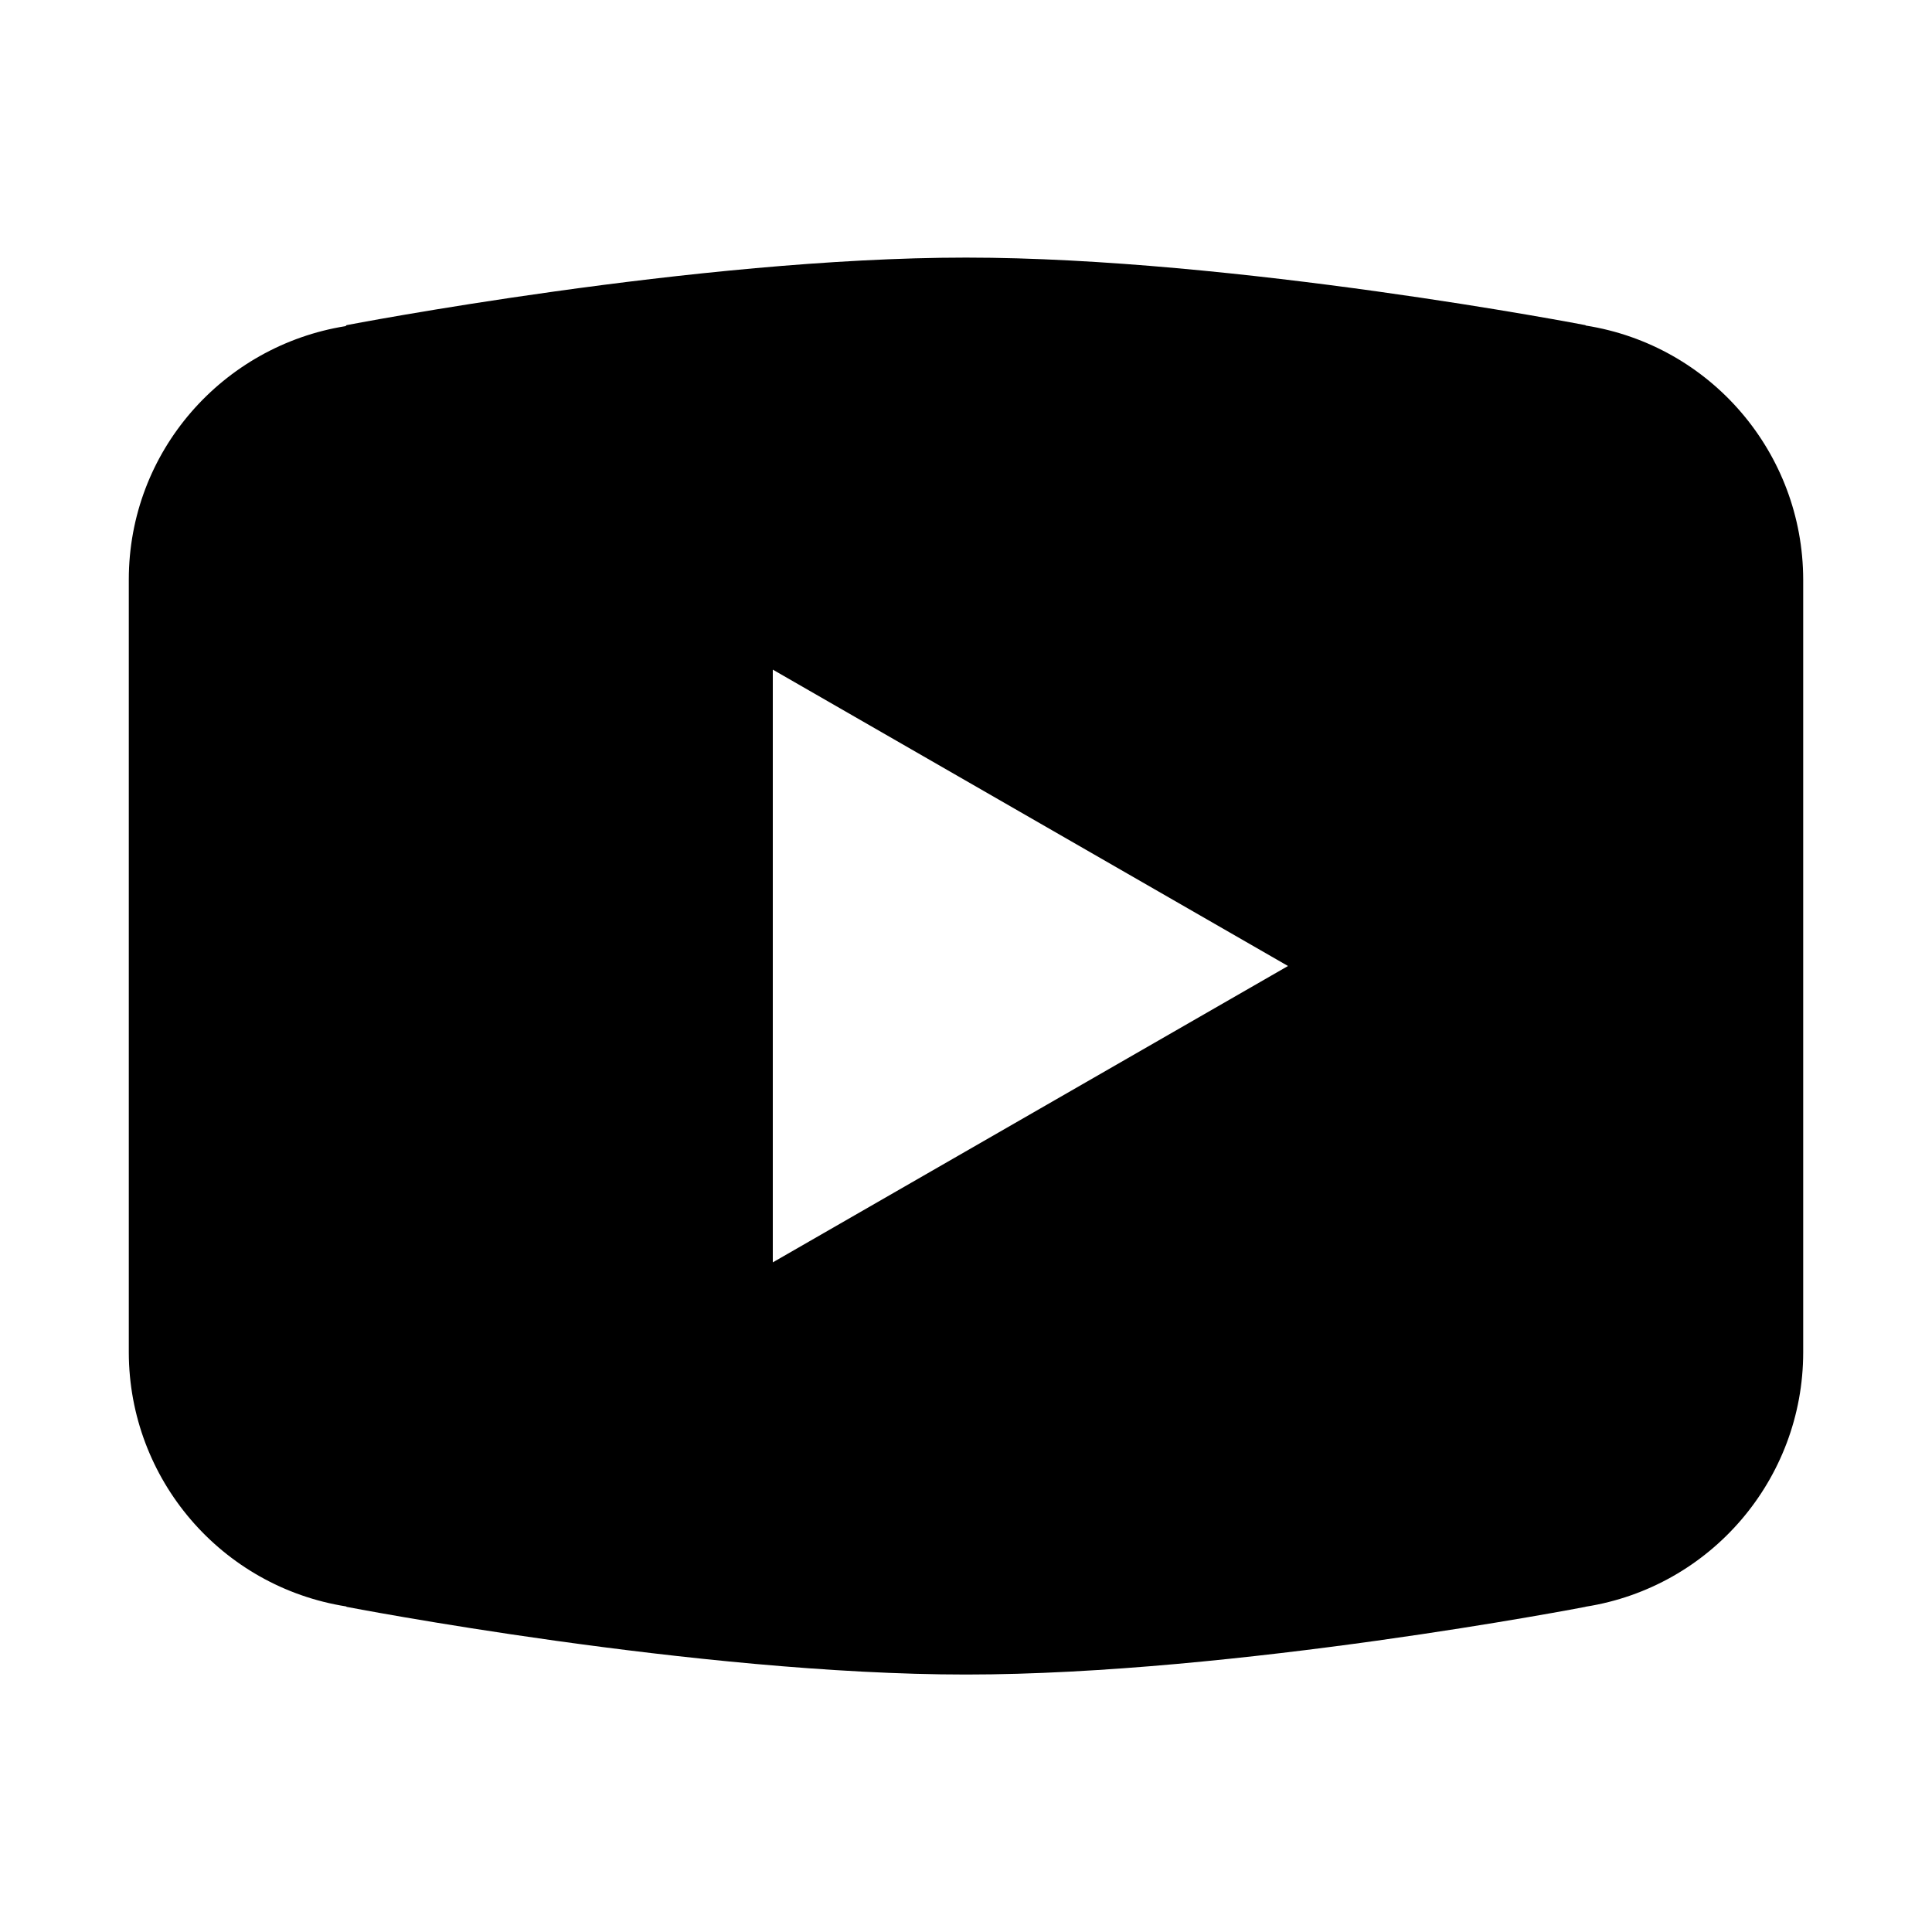
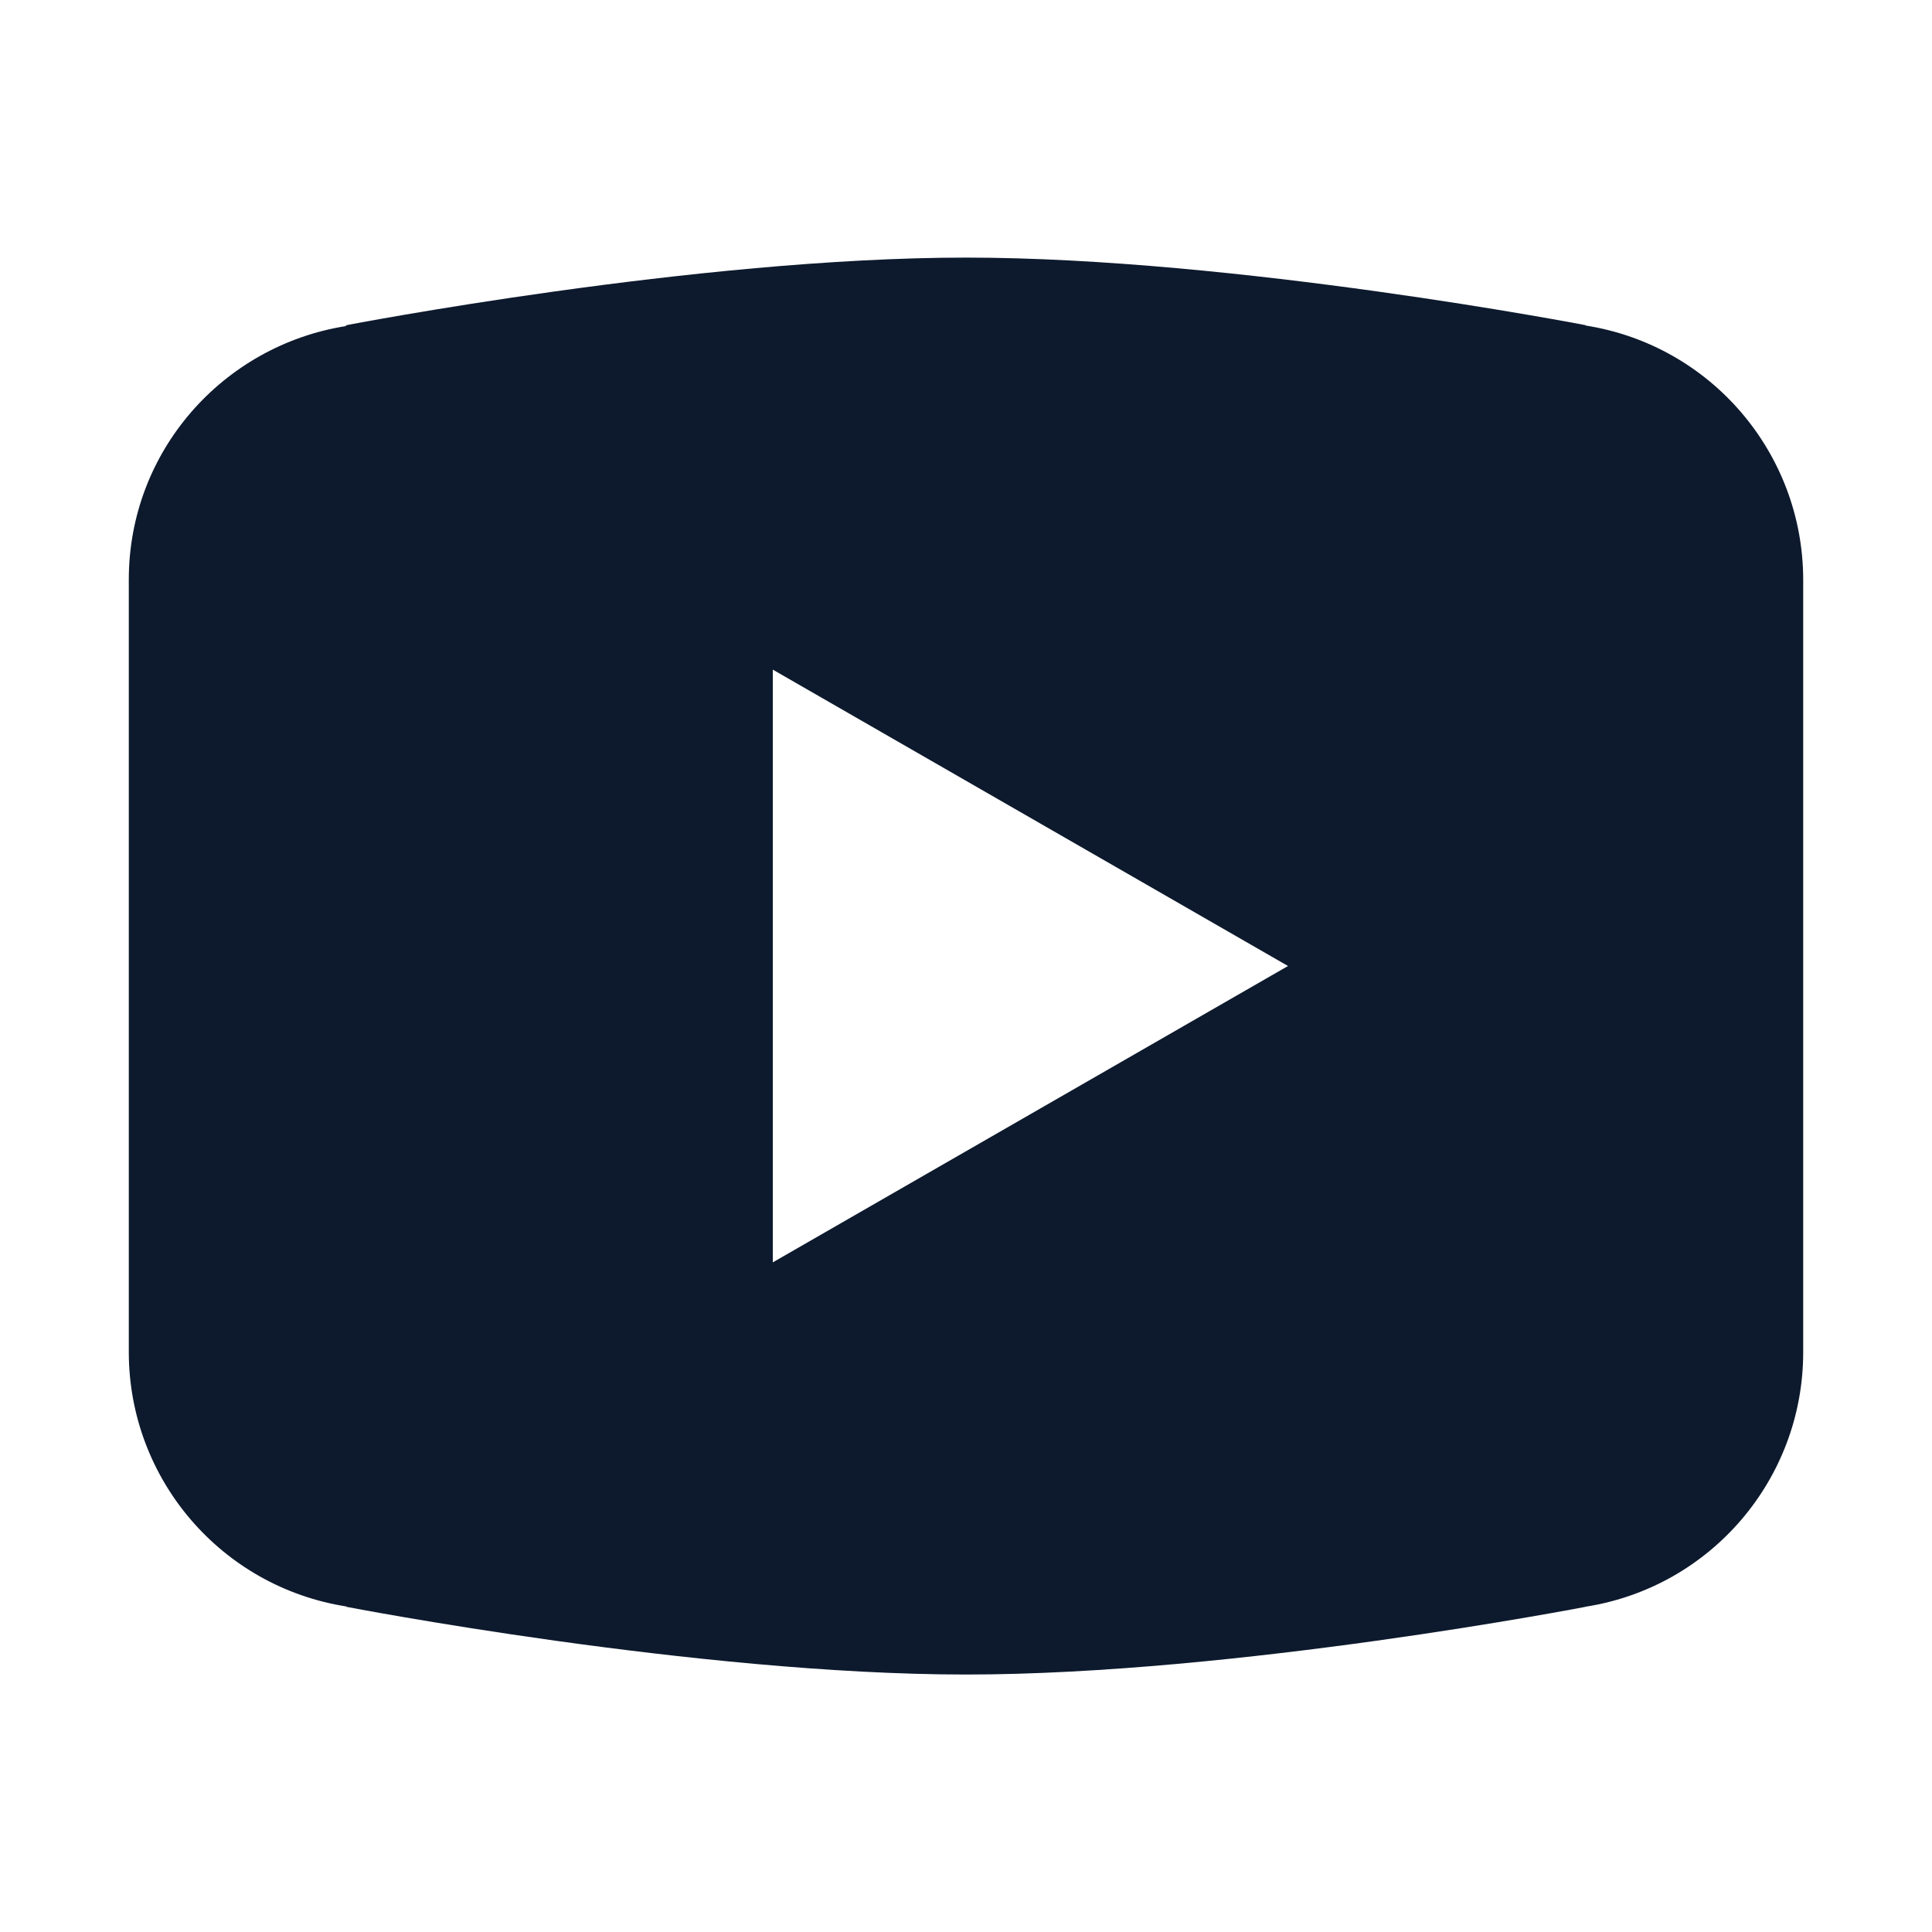
- <svg xmlns="http://www.w3.org/2000/svg" fill="#000000" viewBox="0 0 30 30" width="30px" height="30px">
-   <path d="M 15 4 C 10.814 4 5.381 5.049 5.381 5.049 L 5.367 5.064 C 3.461 5.369 2 7.008 2 9 L 2 15 L 2 15.002 L 2 21 L 2 21.002 A 4 4 0 0 0 5.377 24.945 L 5.381 24.951 C 5.381 24.951 10.814 26.002 15 26.002 C 19.186 26.002 24.619 24.951 24.619 24.951 L 24.621 24.949 A 4 4 0 0 0 28 21.002 L 28 21 L 28 15.002 L 28 15 L 28 9 A 4 4 0 0 0 24.623 5.055 L 24.619 5.049 C 24.619 5.049 19.186 4 15 4 z M 12 10.398 L 20 15 L 12 19.602 L 12 10.398 z" />
+ <svg xmlns="http://www.w3.org/2000/svg" width="30" height="30" overflow="hidden">
+   <defs>
+     <clipPath id="clip0">
+       <rect x="552" y="345" width="30" height="30" />
+     </clipPath>
+   </defs>
+   <g clip-path="url(#clip0)" transform="translate(-552 -345)">
+     <path d="M567 349C562.814 349 557.381 350.049 557.381 350.049L557.367 350.064C555.461 350.369 554 352.008 554 354L554 360 554 360.002 554 366 554 366.002C554.004 367.968 555.435 369.639 557.377 369.945L557.381 369.951C557.381 369.951 562.814 371.002 567 371.002 571.186 371.002 576.619 369.951 576.619 369.951L576.621 369.949C578.565 369.644 579.998 367.97 580 366.002L580 366 580 360.002 580 360 580 354C579.997 352.034 578.565 350.361 576.623 350.055L576.619 350.049C576.619 350.049 571.186 349 567 349ZM564 355.398 572 360 564 364.602 564 355.398Z" fill="#0D1A2D" />
+   </g>
</svg>
